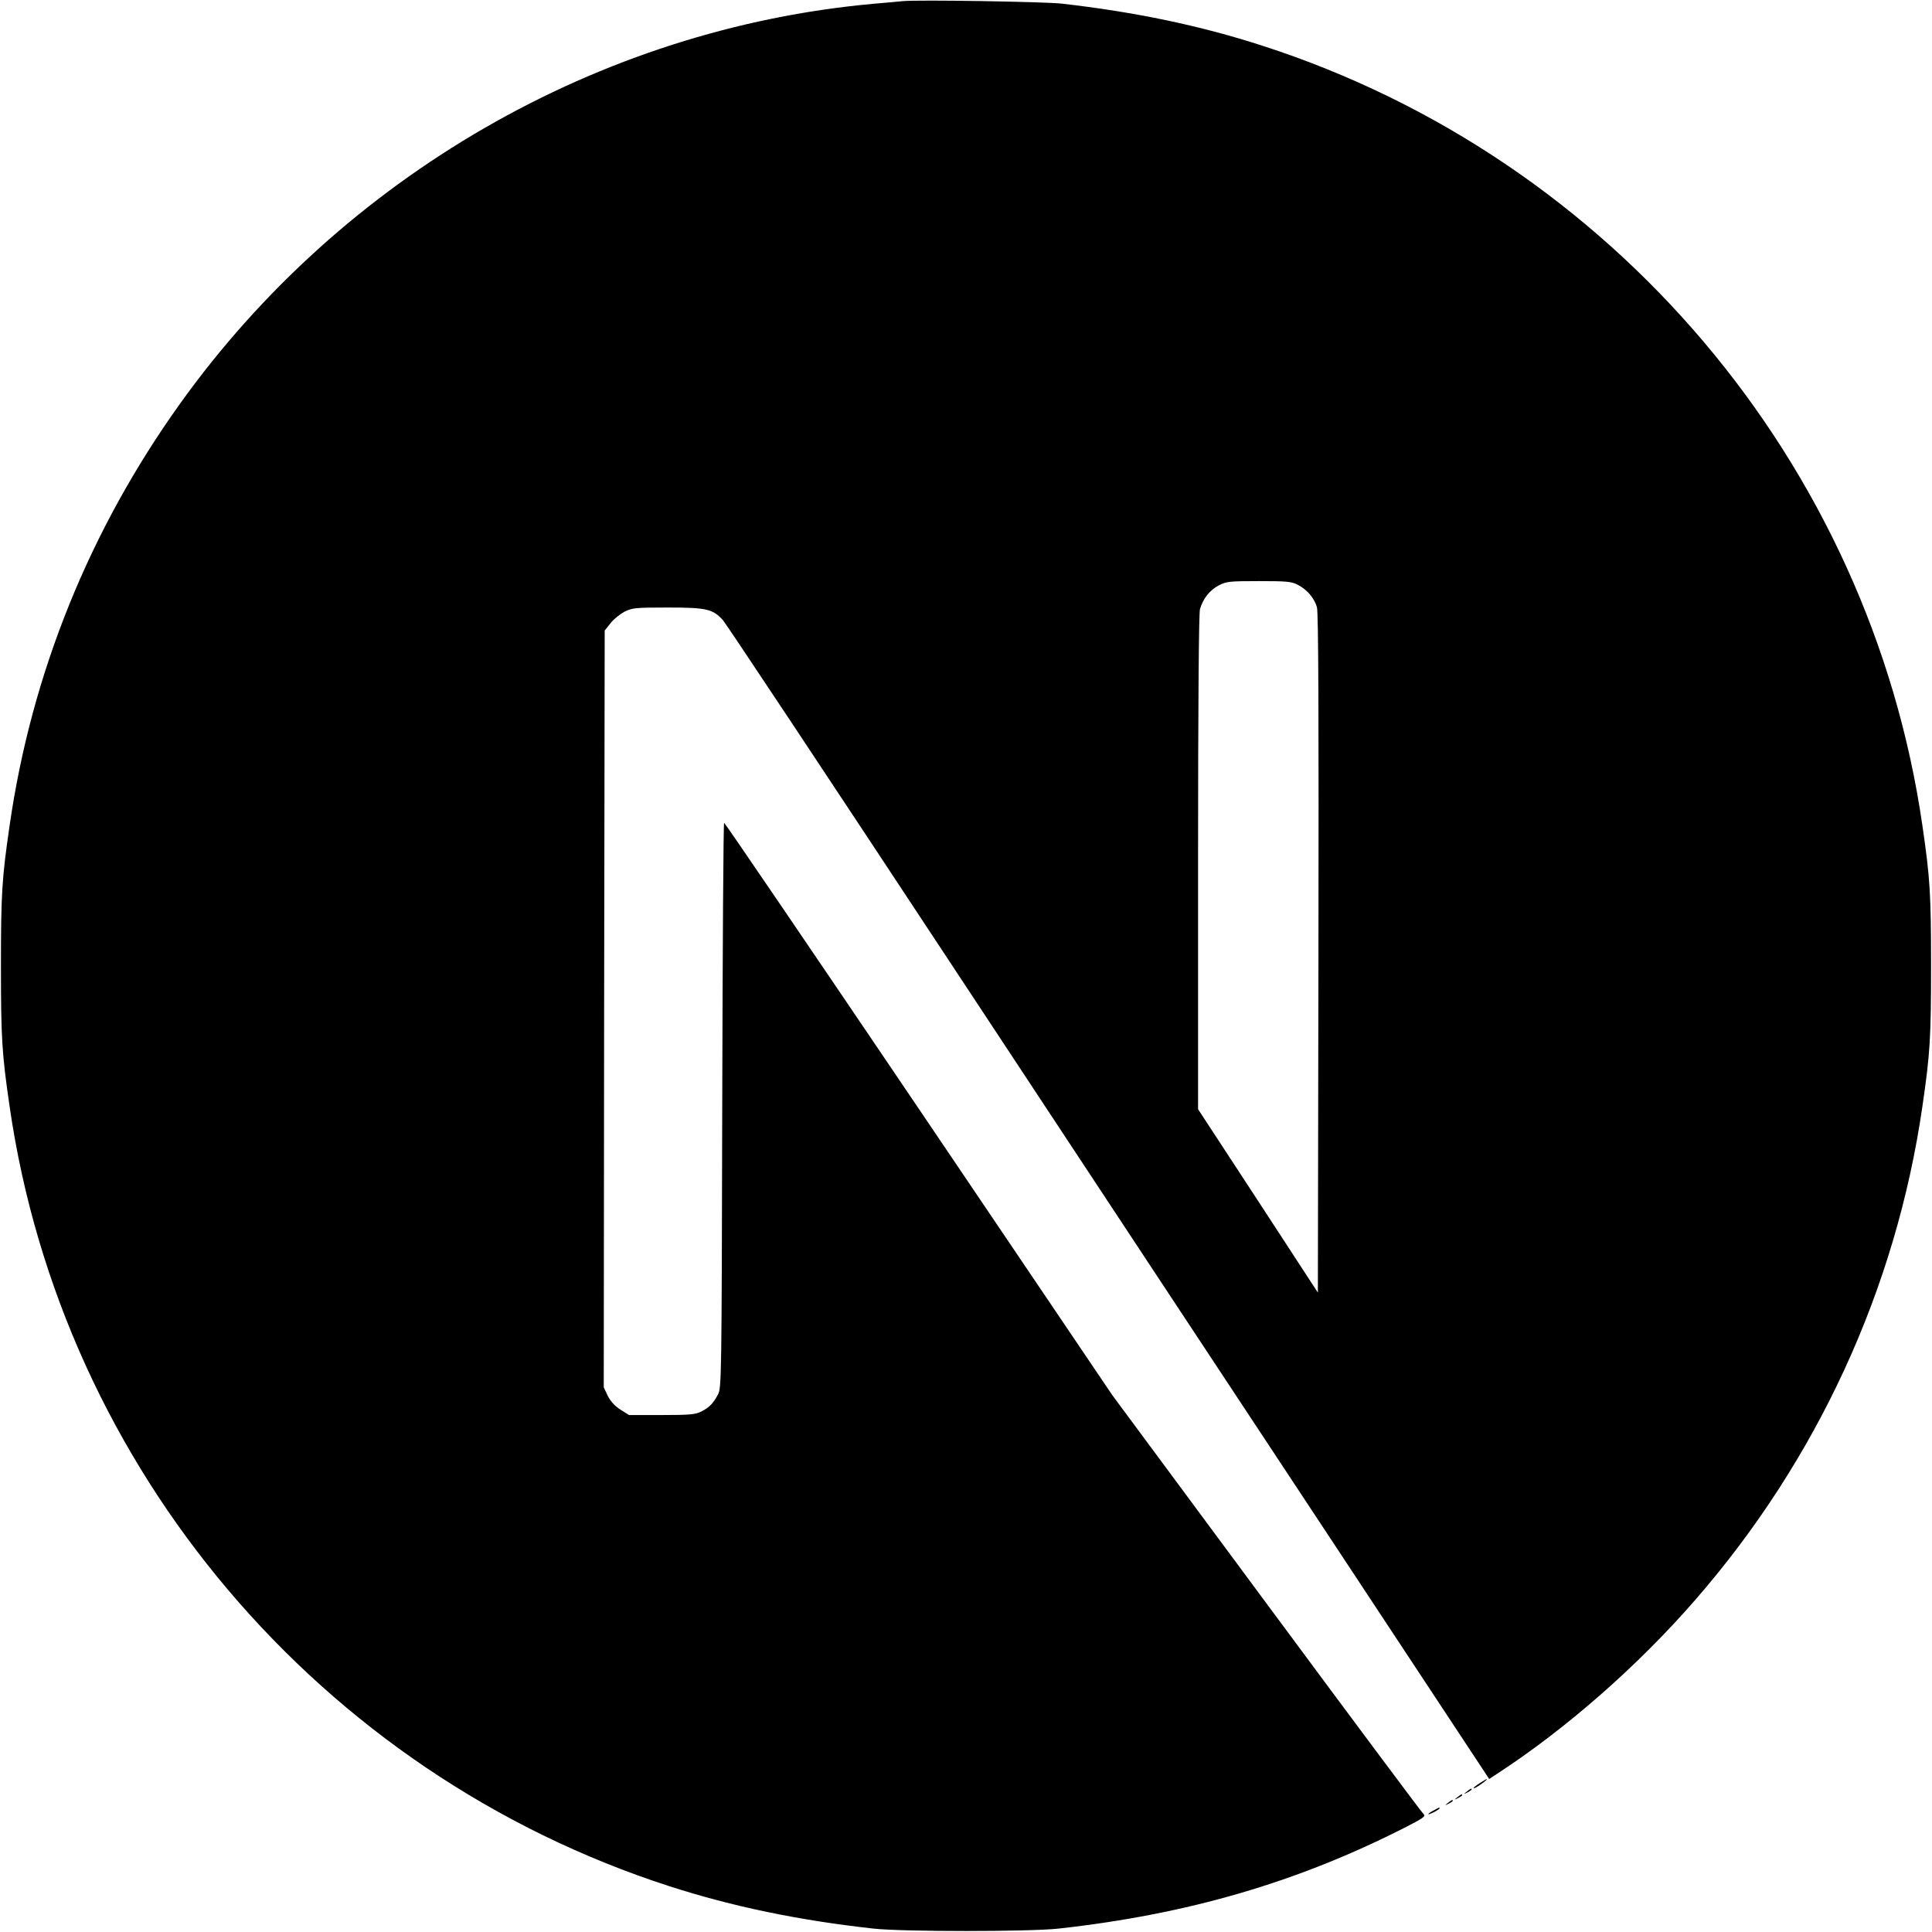
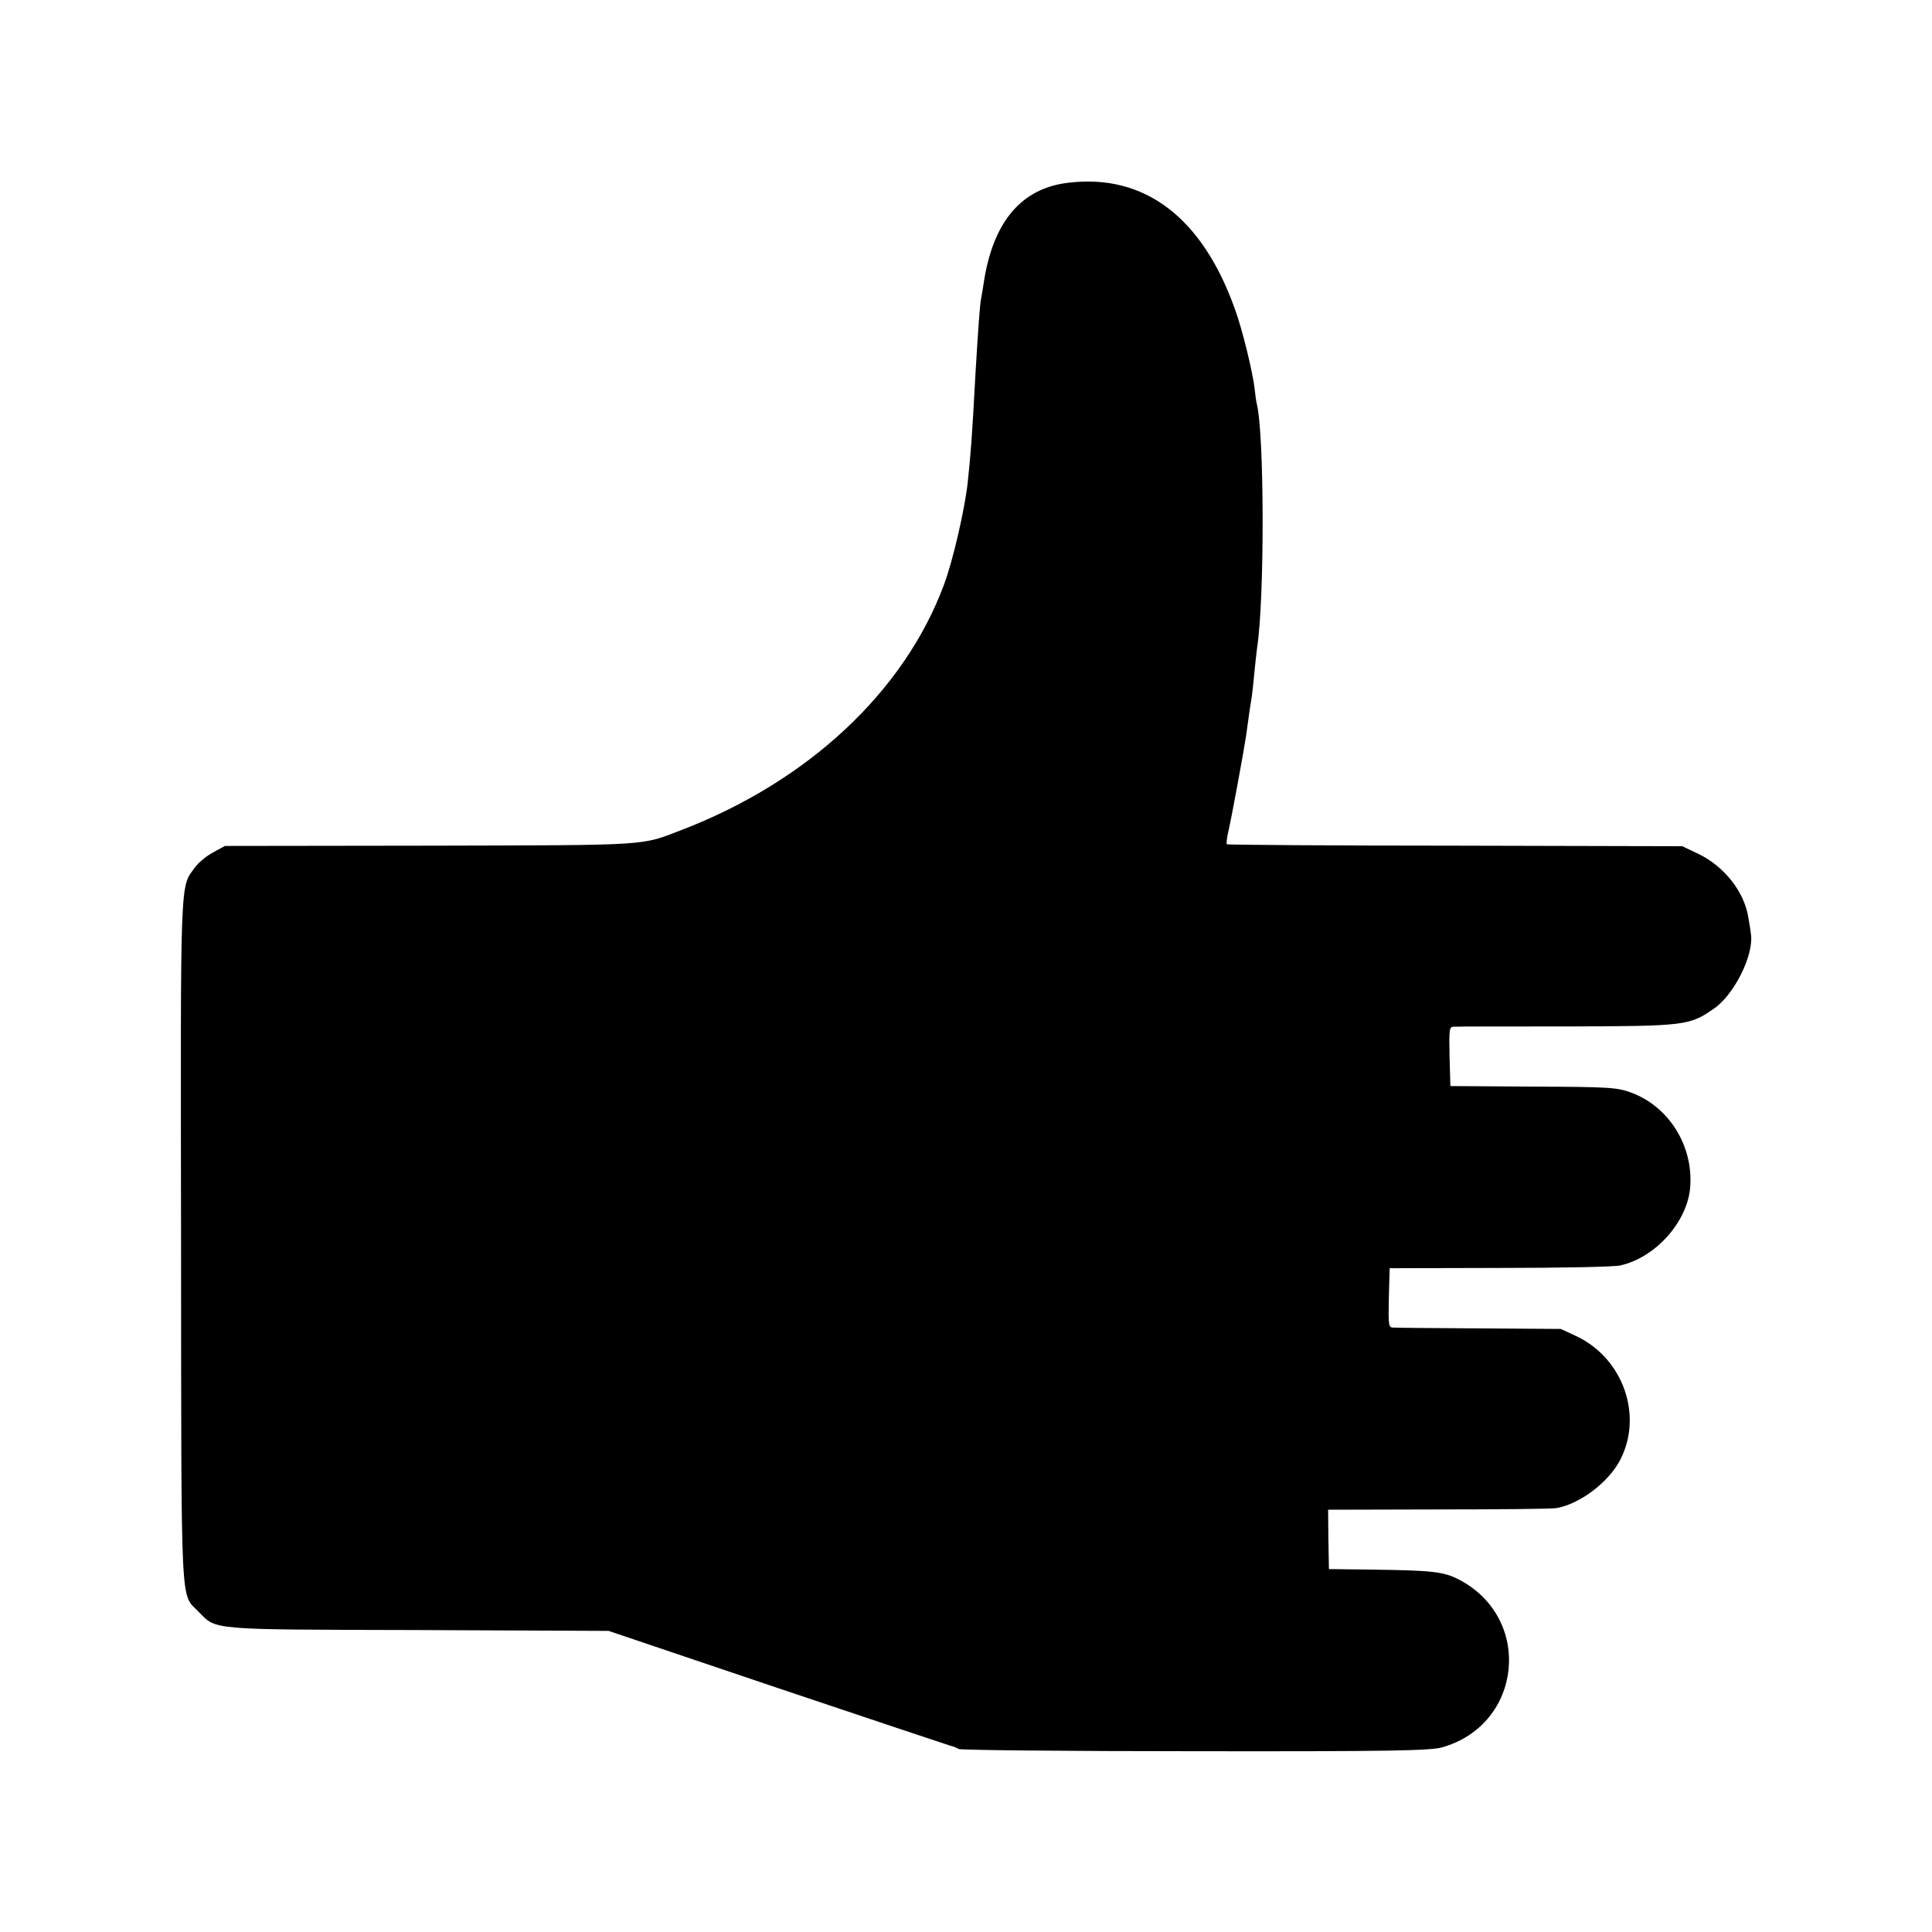
- <svg xmlns="http://www.w3.org/2000/svg" version="1.0" width="1024pt" height="1024pt" viewBox="0 0 1024 1024" preserveAspectRatio="xMidYMid meet">
-   <g transform="translate(0,1024) scale(0.1,-0.1)" fill="#000000" stroke="none">
-     <path d="M4785 10234 c-22 -2 -92 -9 -155 -14 -1453 -131 -2814 -915 -3676 -2120 -480 -670 -787 -1430 -903 -2235 -41 -281 -46 -364 -46 -745 0 -381 5 -464 46 -745 278 -1921 1645 -3535 3499 -4133 332 -107 682 -180 1080 -224 155 -17 825 -17 980 0 687 76 1269 246 1843 539 88 45 105 57 93 67 -8 6 -383 509 -833 1117 l-818 1105 -1025 1517 c-564 834 -1028 1516 -1032 1516 -4 1 -8 -673 -10 -1496 -3 -1441 -4 -1499 -22 -1533 -26 -49 -46 -69 -88 -91 -32 -16 -60 -19 -211 -19 l-173 0 -46 29 c-30 19 -52 44 -67 73 l-21 45 2 2005 3 2006 31 39 c16 21 50 48 74 61 41 20 57 22 230 22 204 0 238 -8 291 -66 15 -16 570 -852 1234 -1859 664 -1007 1572 -2382 2018 -3057 l810 -1227 41 27 c363 236 747 572 1051 922 647 743 1064 1649 1204 2615 41 281 46 364 46 745 0 381 -5 464 -46 745 -278 1921 -1645 3535 -3499 4133 -327 106 -675 179 -1065 223 -96 10 -757 21 -840 13z m2094 -3094 c48 -24 87 -70 101 -118 8 -26 10 -582 8 -1835 l-3 -1798 -317 486 -318 486 0 1307 c0 845 4 1320 10 1343 16 56 51 100 99 126 41 21 56 23 213 23 148 0 174 -2 207 -20z" />
-     <path d="M7843 789 c-35 -22 -46 -37 -15 -20 22 13 58 40 52 41 -3 0 -20 -10 -37 -21z" />
-     <path d="M7774 744 c-18 -14 -18 -15 4 -4 12 6 22 13 22 15 0 8 -5 6 -26 -11z" />
-     <path d="M7724 714 c-18 -14 -18 -15 4 -4 12 6 22 13 22 15 0 8 -5 6 -26 -11z" />
-     <path d="M7674 684 c-18 -14 -18 -15 4 -4 12 6 22 13 22 15 0 8 -5 6 -26 -11z" />
-     <path d="M7598 644 c-38 -20 -36 -28 2 -9 17 9 30 18 30 20 0 7 -1 6 -32 -11z" />
+ <svg xmlns="http://www.w3.org/2000/svg" version="1.0" width="700pt" height="700pt" viewBox="0 0 700 700" preserveAspectRatio="xMidYMid meet">
+   <g transform="translate(0,700) scale(0.1,-0.1)" fill="#000000" stroke="none">
+     <path d="M3872 6338 c-170 -19 -273 -140 -307 -358 -3 -19 -7 -46 -10 -60 -5 -24 -11 -115 -20 -262 -14 -258 -17 -292 -29 -408 -11 -98 -54 -284 -86 -369 -144 -387 -492 -712 -950 -888 -151 -58 -105 -55 -910 -57 l-745 -1 -42 -23 c-23 -12 -53 -36 -66 -54 -55 -75 -53 -11 -51 -1353 1 -1366 -3 -1276 63 -1344 66 -68 33 -65 796 -67 l690 -3 610 -206 c336 -113 618 -207 628 -210 9 -2 23 -7 30 -12 6 -4 392 -8 857 -8 705 -1 853 2 895 14 292 83 330 468 61 608 -57 29 -96 33 -316 36 l-155 2 -2 107 -1 108 401 1 c221 0 413 2 427 5 84 15 188 93 230 174 84 161 11 369 -159 449 l-56 26 -295 2 c-162 1 -303 2 -313 3 -16 0 -17 10 -15 107 l3 108 400 1 c220 0 416 4 435 9 128 28 245 159 254 285 11 149 -77 290 -213 341 -52 19 -77 21 -356 22 l-300 2 -3 108 c-2 97 -1 107 15 107 10 1 194 1 409 1 428 1 446 3 533 64 74 50 146 195 135 270 -1 11 -5 37 -9 58 -14 96 -89 190 -185 235 l-55 26 -823 2 c-452 0 -824 3 -827 5 -2 3 0 22 5 44 11 46 56 290 65 350 3 22 8 58 11 80 3 22 8 51 10 65 2 14 6 52 9 85 3 33 8 74 10 90 27 178 26 768 -1 880 -3 11 -6 36 -8 55 -7 61 -44 215 -72 291 -118 331 -327 490 -602 457z" />
  </g>
</svg>
